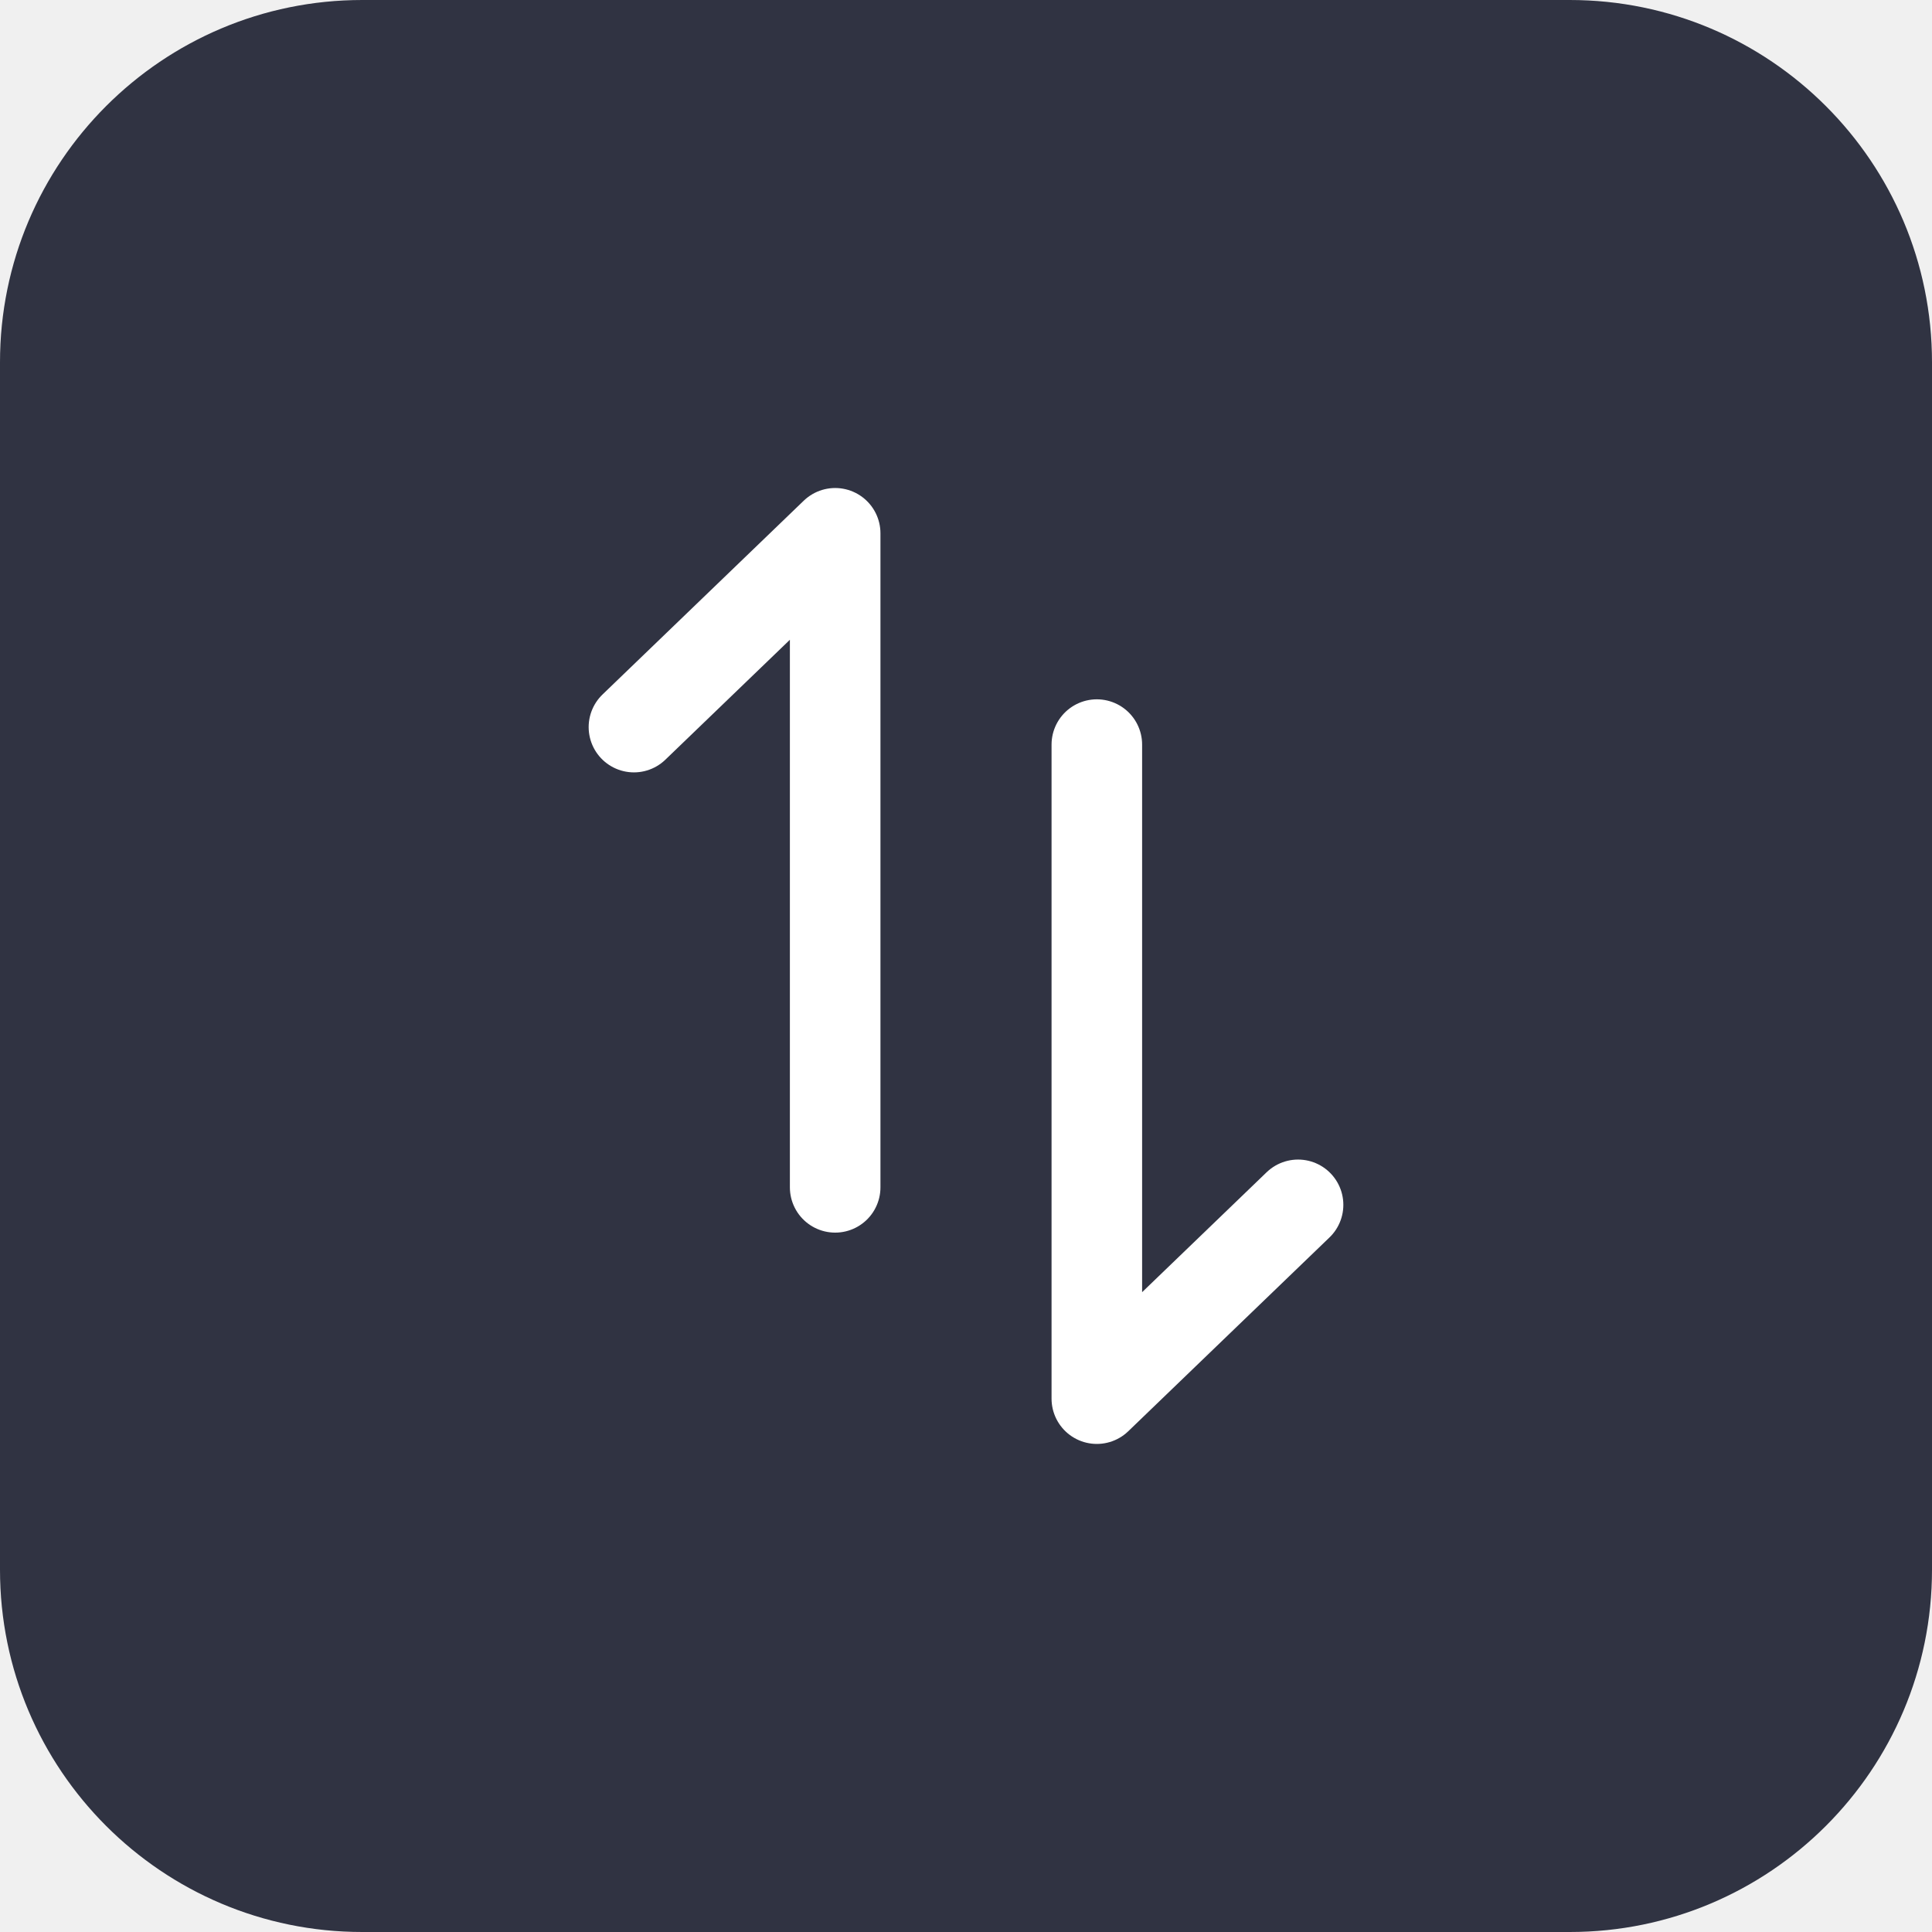
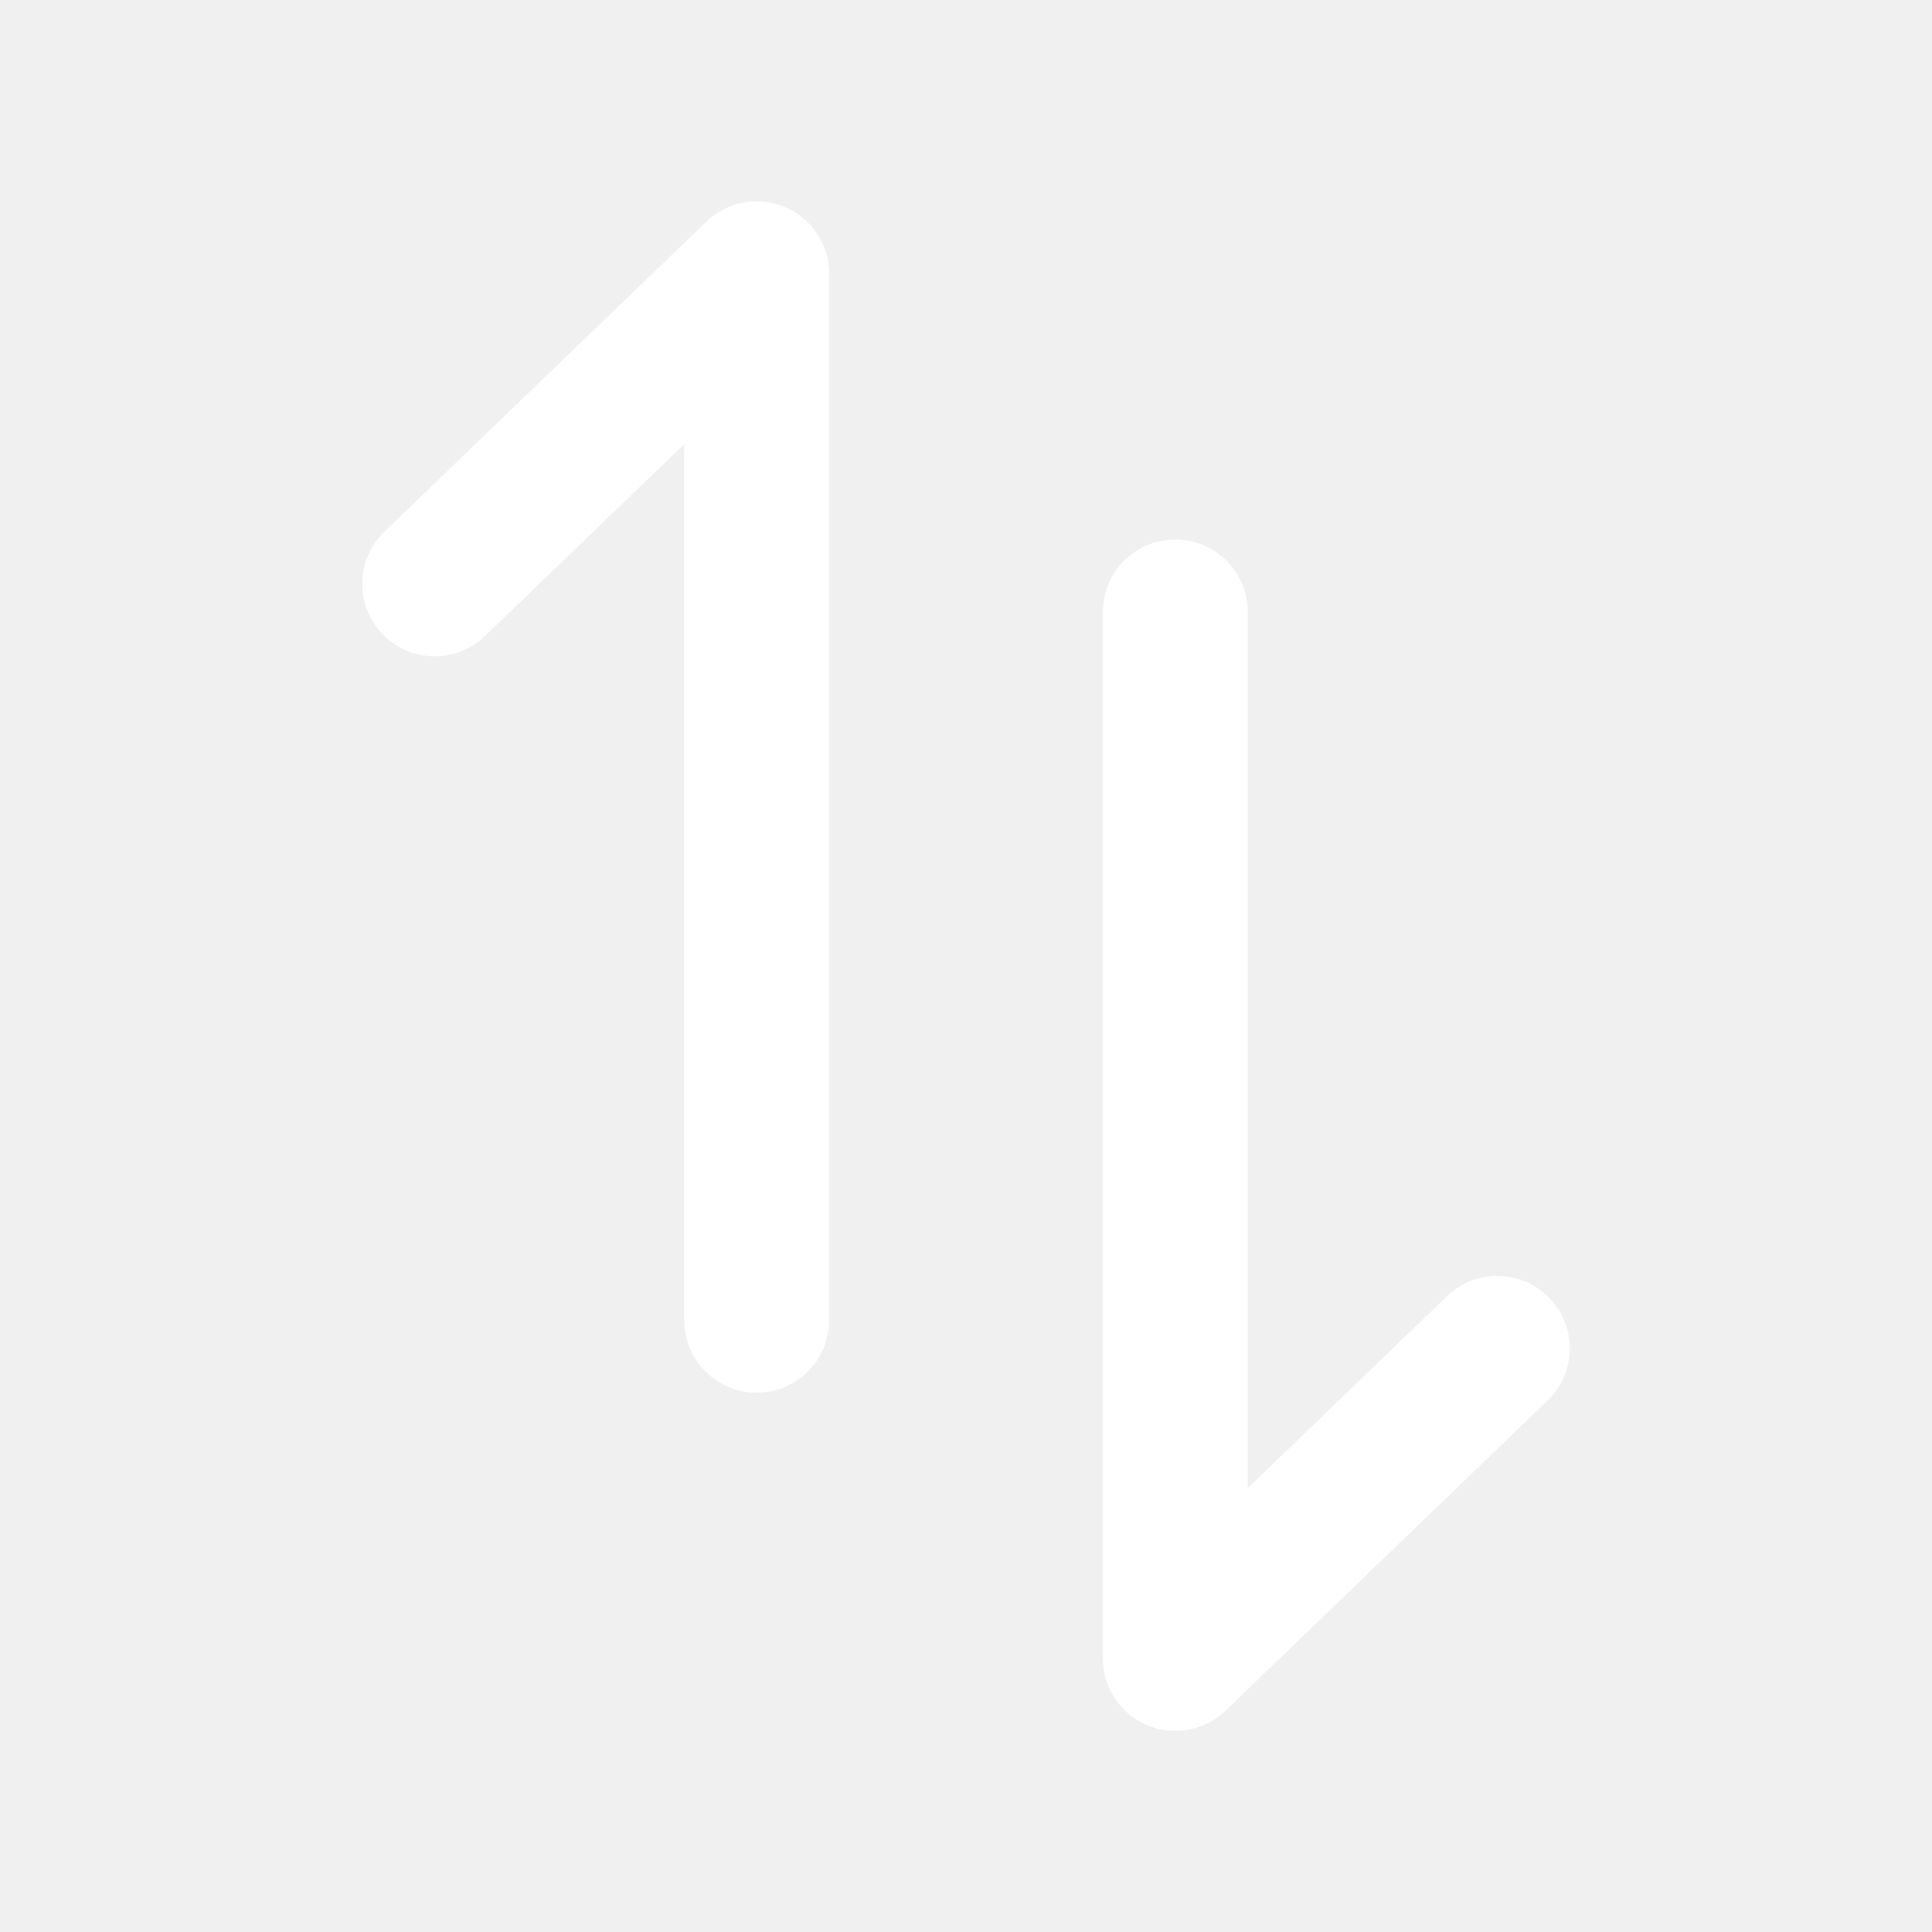
- <svg xmlns="http://www.w3.org/2000/svg" width="32" height="32" viewBox="0 0 32 32" fill="none">
-   <rect x="32" width="32" height="32" rx="6" transform="rotate(90 32 0)" fill="#303342" />
-   <path d="M10.5 12.043L13.833 8.833V19.666" stroke="white" stroke-width="1.5" stroke-linecap="round" stroke-linejoin="round" />
-   <path d="M21.5 19.956L18.167 23.166L18.167 12.333" stroke="white" stroke-width="1.5" stroke-linecap="round" stroke-linejoin="round" />
+ <svg xmlns="http://www.w3.org/2000/svg" width="20" height="20" viewBox="0 0 20 20" fill="none">
+   <path d="M4.5 6.044L7.833 2.834V13.667" stroke="white" stroke-width="1.5" stroke-linecap="round" stroke-linejoin="round" />
+   <path d="M15.5 13.958L12.167 17.168L12.167 6.335" stroke="white" stroke-width="1.5" stroke-linecap="round" stroke-linejoin="round" />
</svg>
